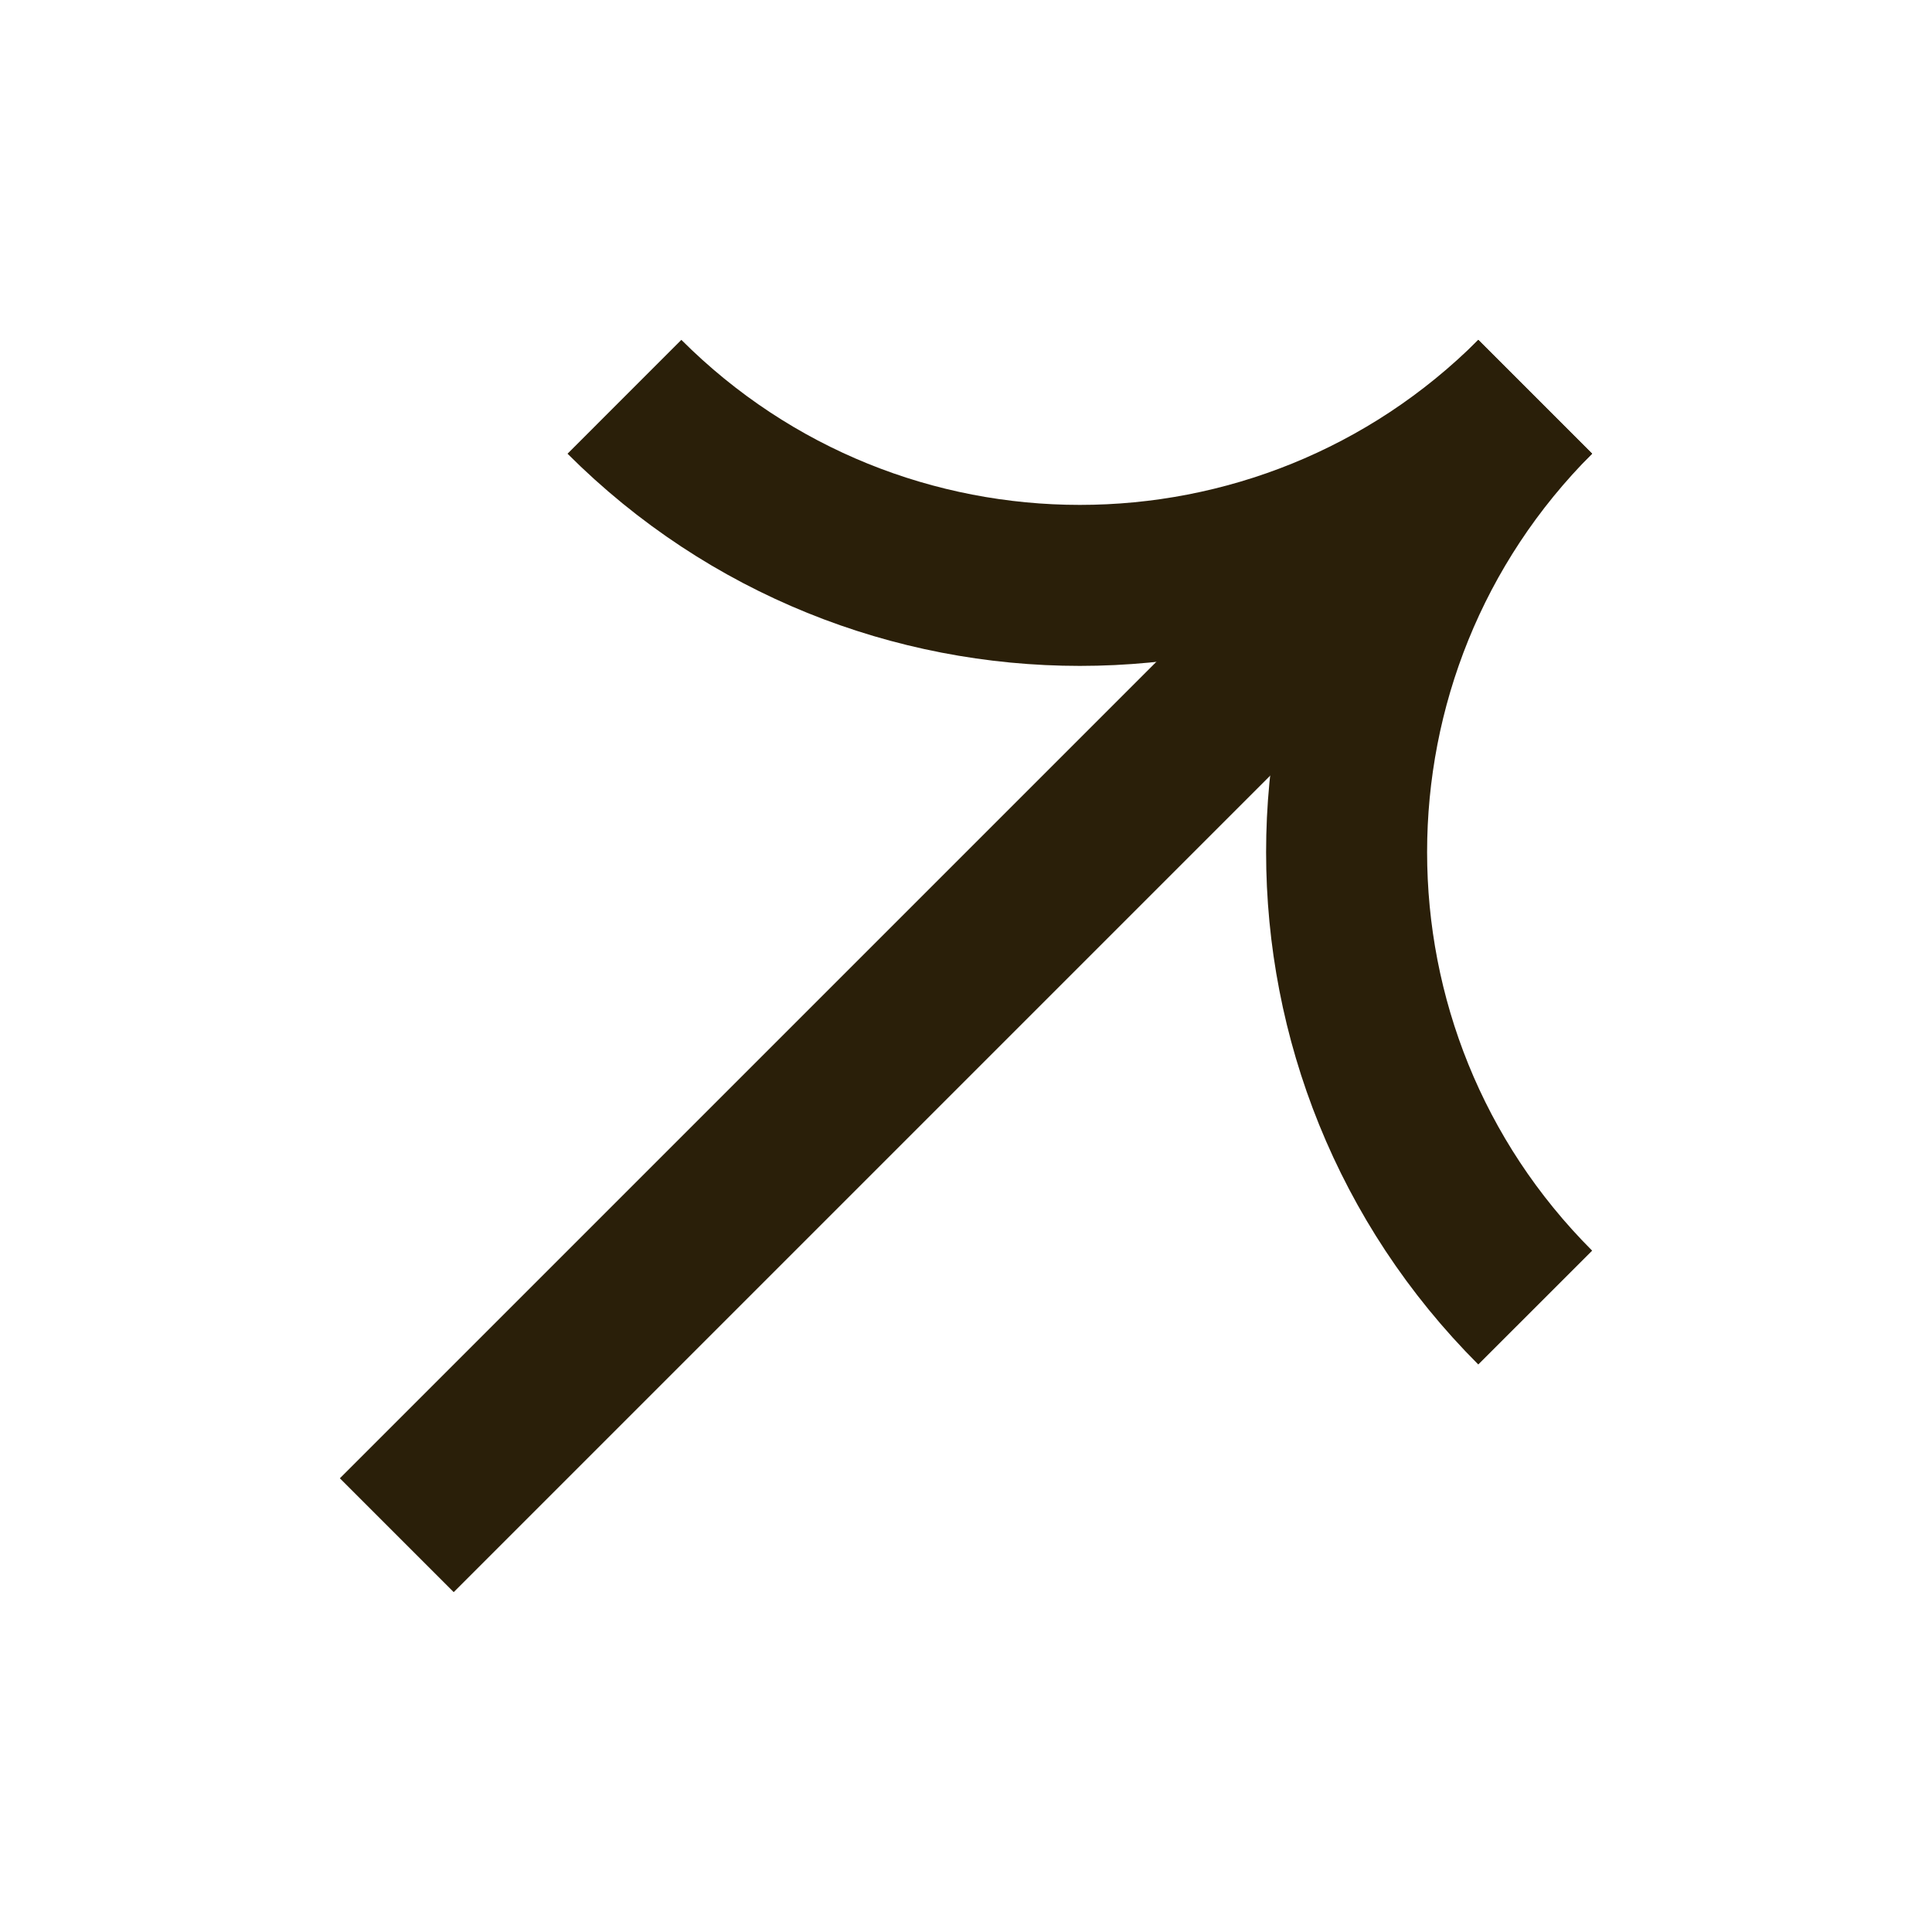
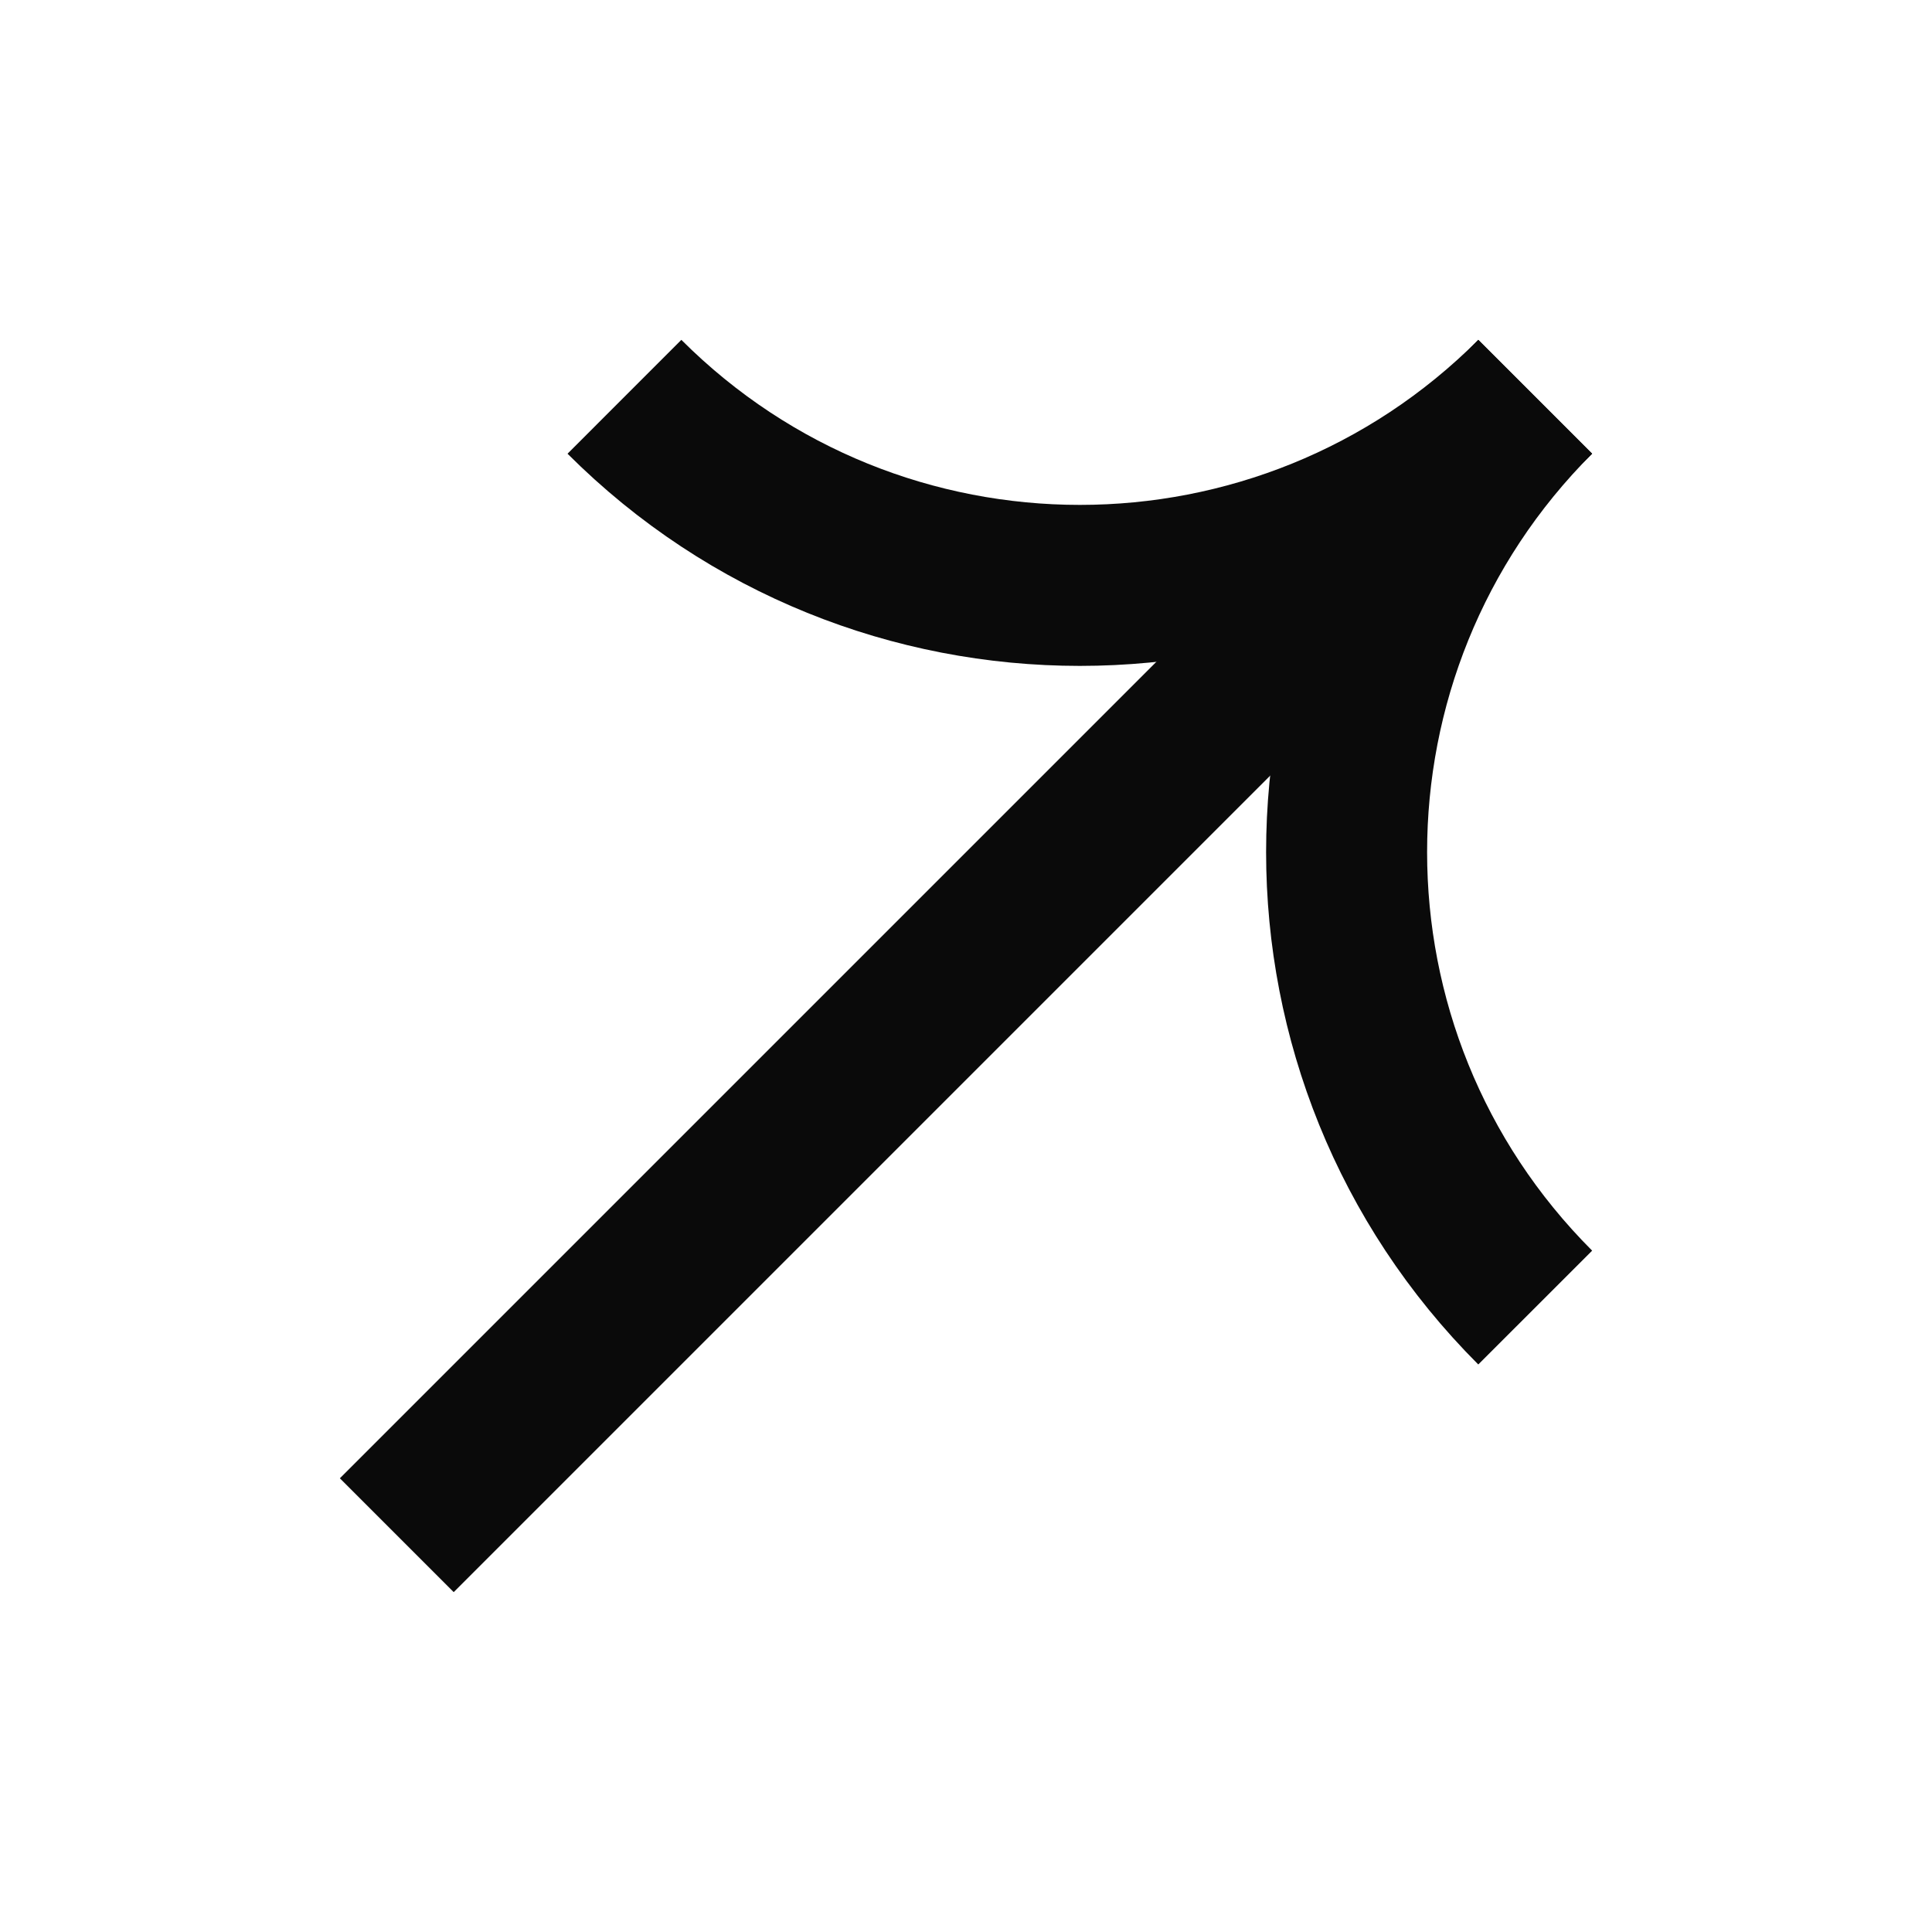
<svg xmlns="http://www.w3.org/2000/svg" width="24" height="24" viewBox="0 0 24 24" fill="none">
-   <path d="M19.071 4.929C15.947 8.053 10.882 8.053 7.757 4.929" stroke="#2A1F09" stroke-width="2" />
-   <path d="M19.071 4.929C15.947 8.053 15.947 13.118 19.071 16.243" stroke="#2A1F09" stroke-width="2" />
-   <path d="M18.364 5.636L4.929 19.071" stroke="#2A1F09" stroke-width="2" />
+   <path d="M19.071 4.929C15.947 8.053 10.882 8.053 7.757 4.929" stroke="#0A0A0A" stroke-width="2" />
+   <path d="M19.071 4.929C15.947 8.053 15.947 13.118 19.071 16.243" stroke="#0A0A0A" stroke-width="2" />
+   <path d="M18.364 5.636L4.929 19.071" stroke="#0A0A0A" stroke-width="2" />
</svg>
